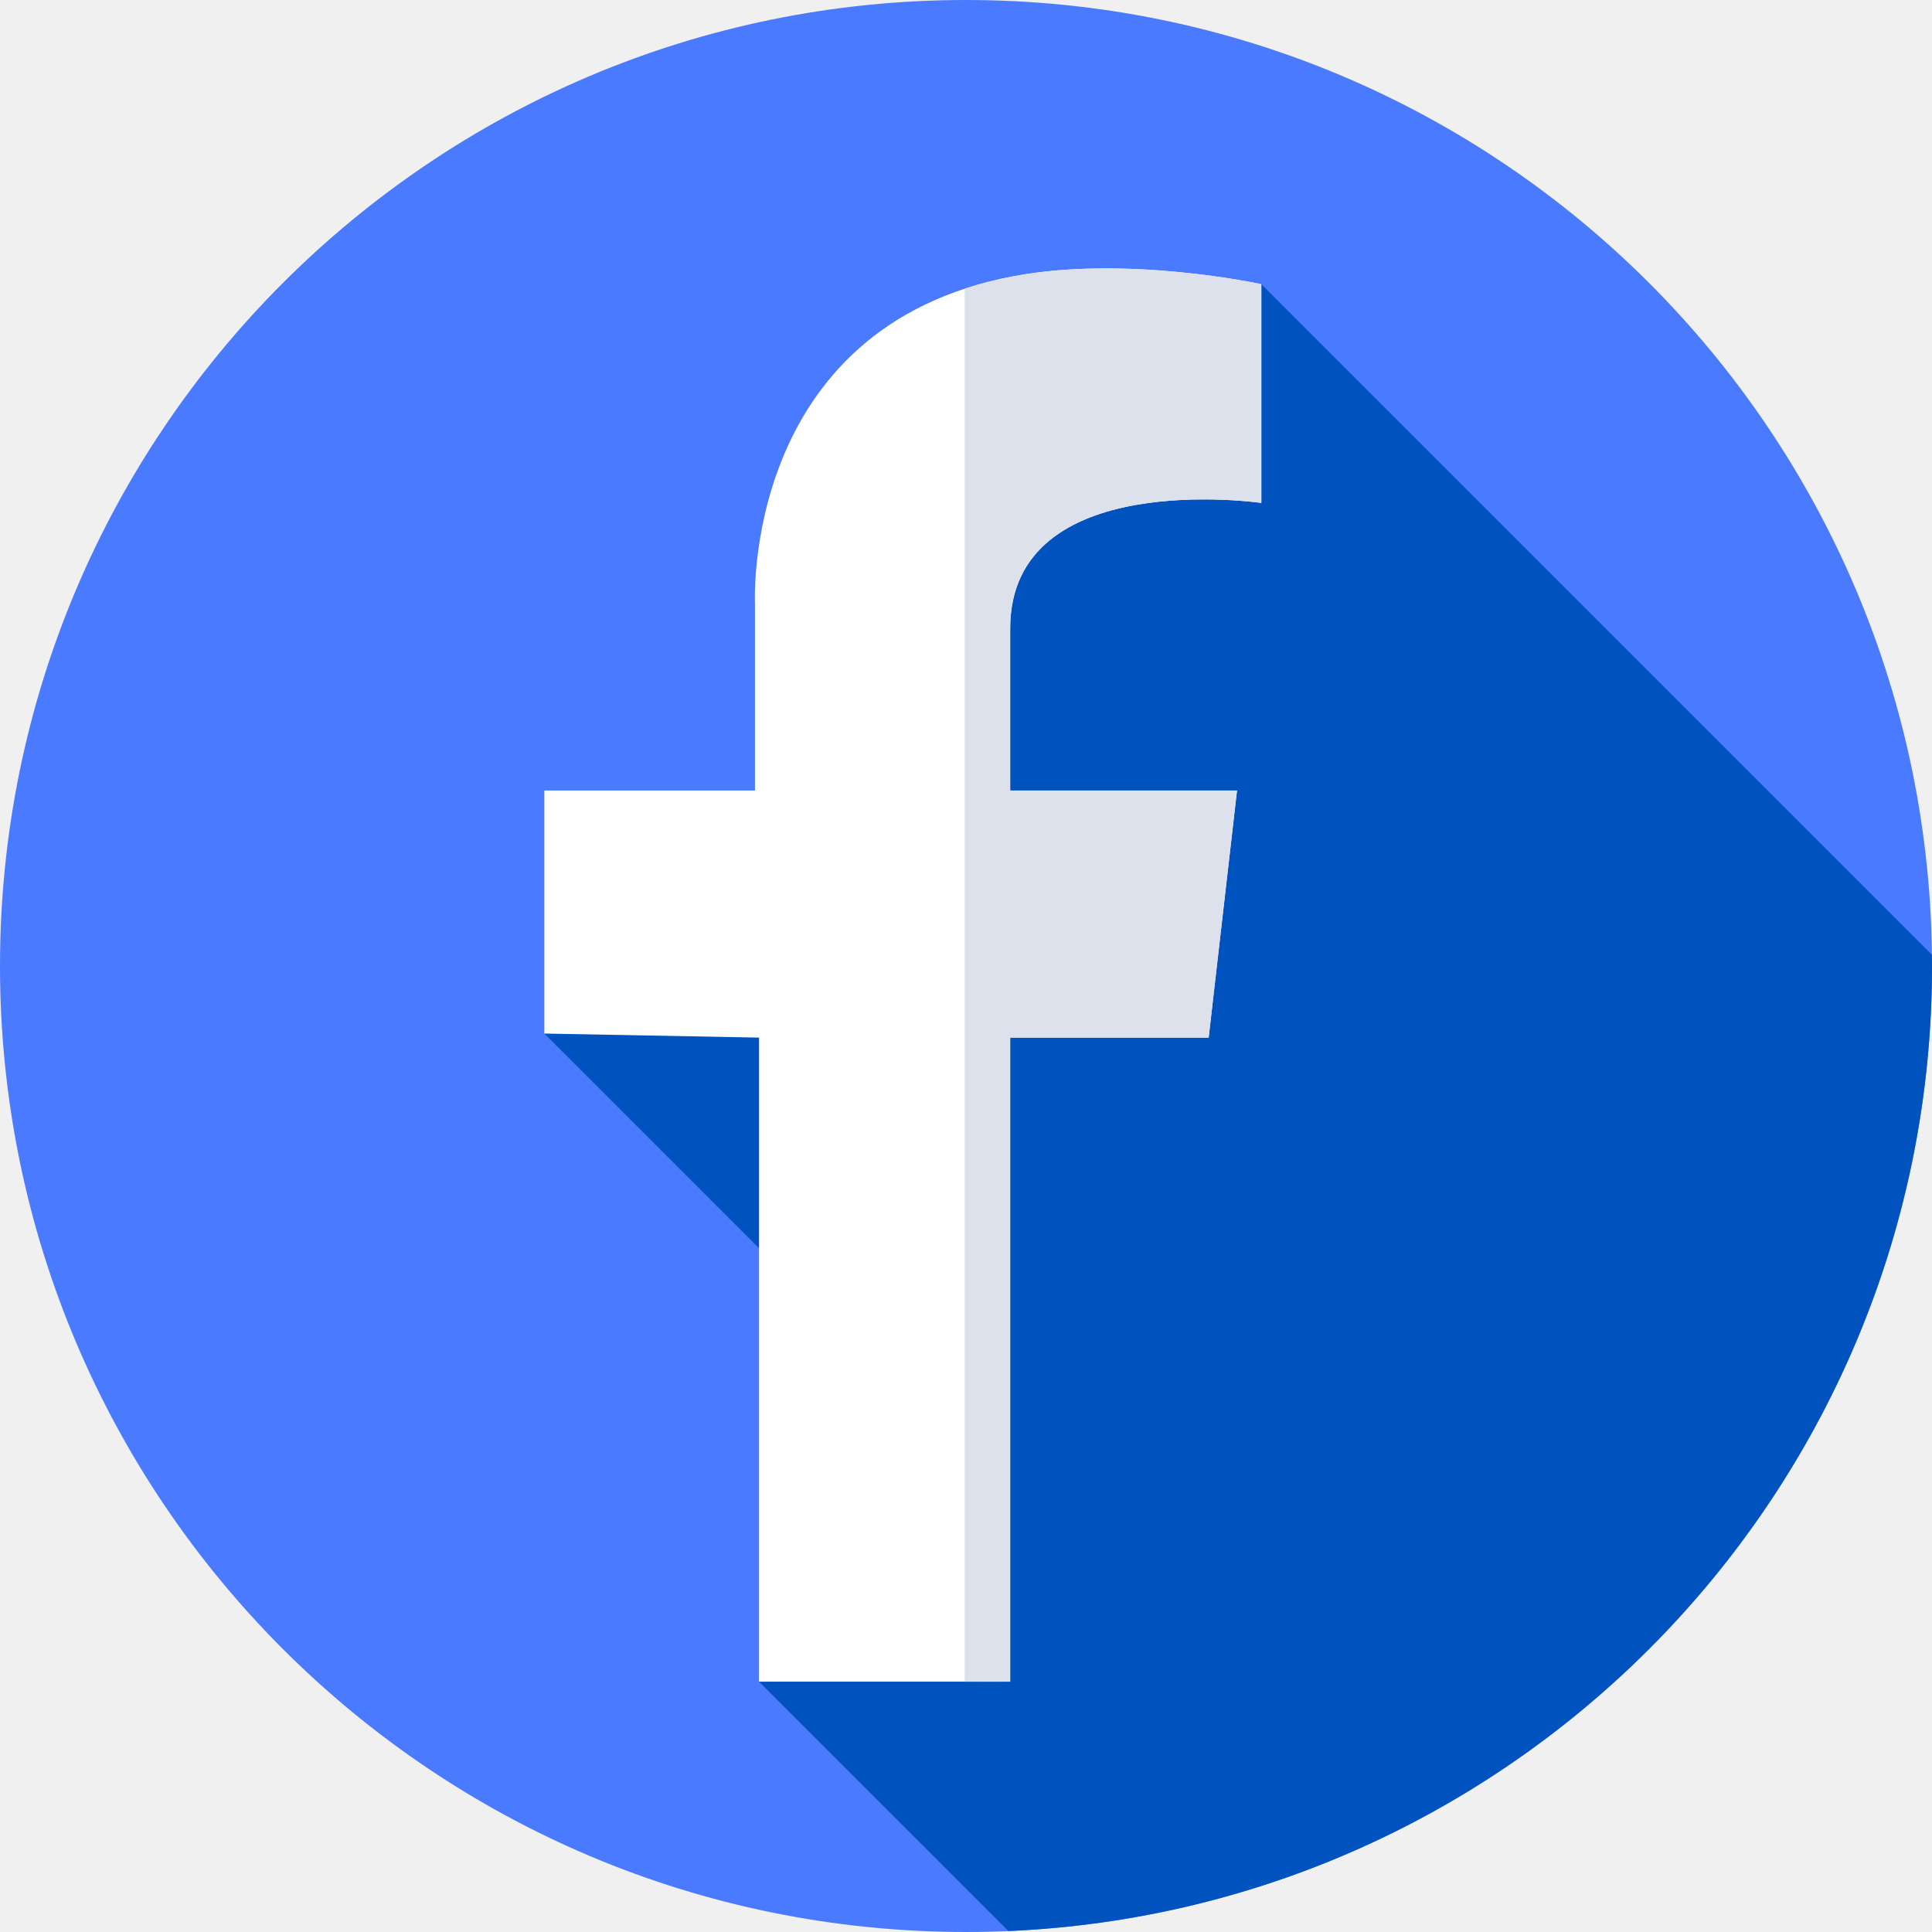
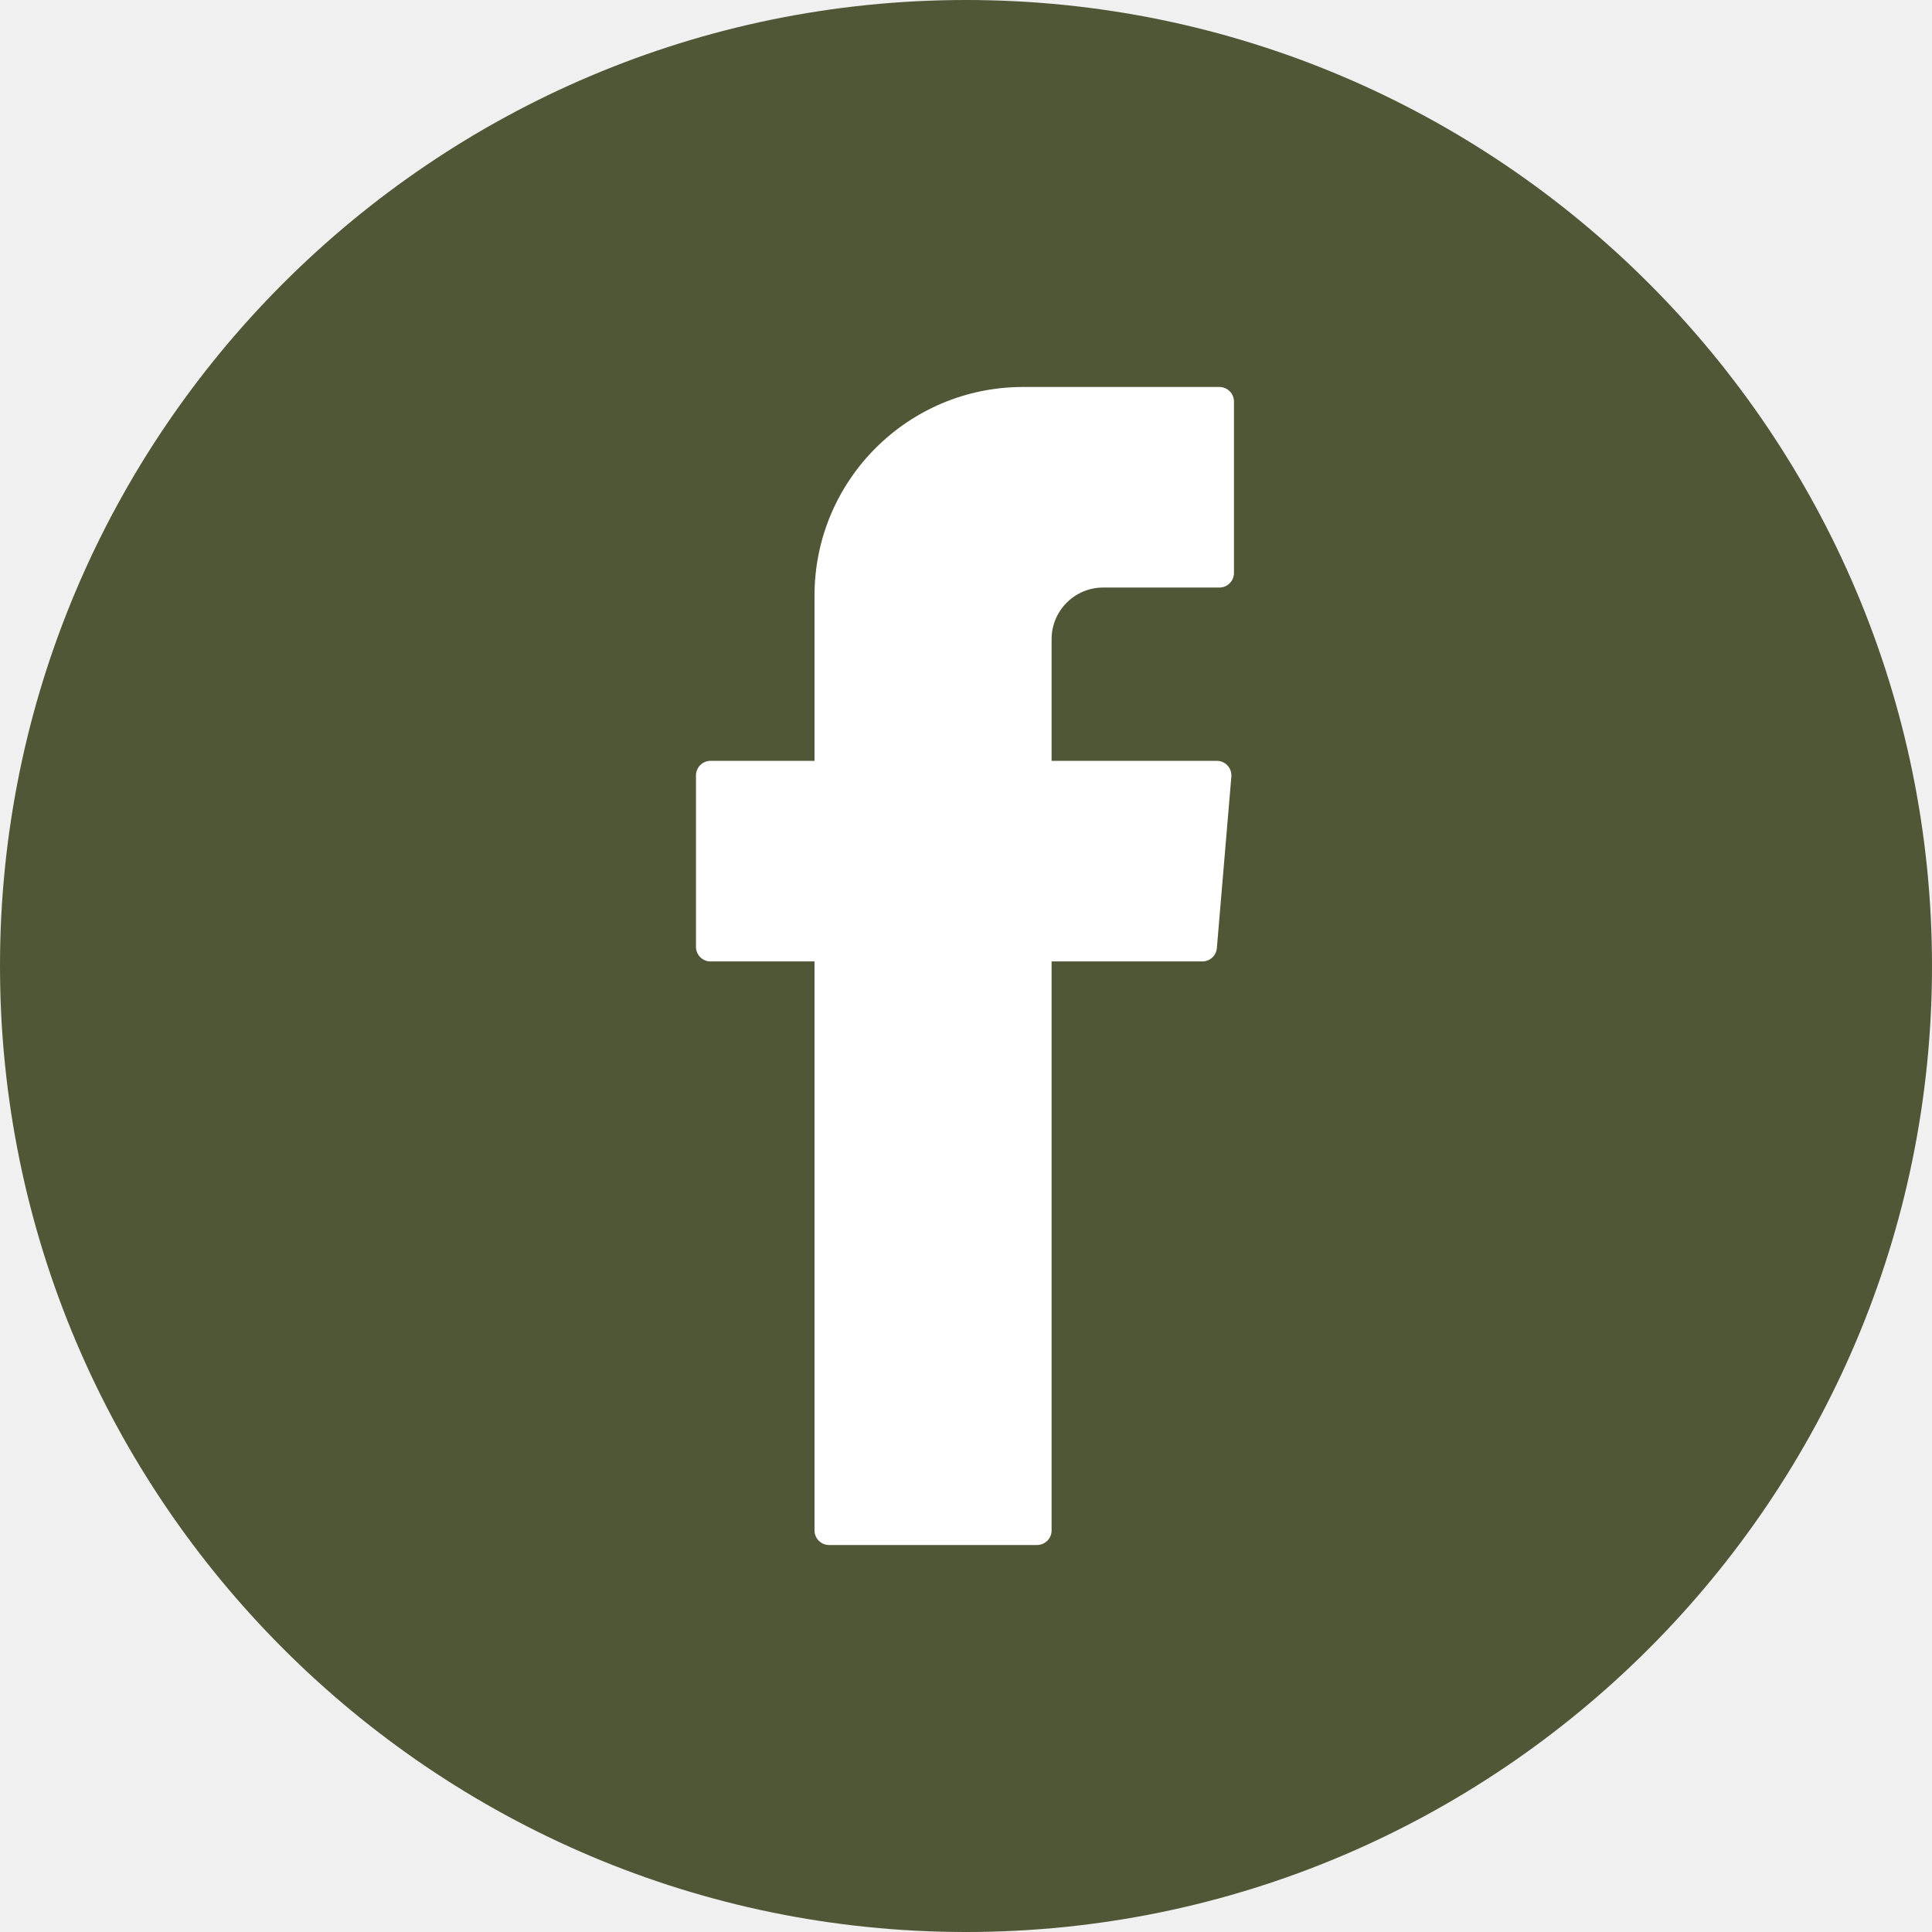
- <svg xmlns="http://www.w3.org/2000/svg" height="512pt" viewBox="0 0 512 512" width="512pt">
-   <path d="m512 256c0 141.387-114.613 256-256 256s-256-114.613-256-256 114.613-256 256-256 256 114.613 256 256zm0 0" fill="#4a7aff" />
-   <path d="m267.234 511.738c136.172-5.879 244.766-118.121 244.766-255.738 0-.996-.027-1.988-.039-2.984l-177.699-177.703-190 198.594 105.566 105.566-48.676 66.184zm0 0" fill="#0053bf" />
-   <path d="m334.262 75.312v57.969s-66.555-9.66-66.555 33.277v42.938h60.113l-7.512 65.48h-52.602v170.68h-66.555v-170.68l-56.895-1.074v-64.406h55.82v-49.379s-3.684-73.457 68.703-86.949c30.059-5.605 65.48 2.145 65.48 2.145zm0 0" fill="#fff" />
-   <path d="m334.262 133.281v-57.969s-35.422-7.75-65.48-2.145c-4.695.875-9.062 2.008-13.137 3.348v369.141h12.062v-170.68h52.598l7.516-65.48h-60.113s0 0 0-42.938 66.555-33.277 66.555-33.277zm0 0" fill="#dce1eb" />
+ <svg xmlns="http://www.w3.org/2000/svg" viewBox="0 0 825.66 825.66">
+   <defs>
+     <style>.cls-1{fill:#4f5737;}.cls-2{fill:#fff;fill-rule:evenodd;}</style>
+   </defs>
+   <g id="Layer_2" data-name="Layer 2">
+     <g id="Layer_1-2" data-name="Layer 1">
+       <path class="cls-1" d="M412.83,825.66C185.2,825.66,0,640.46,0,412.83S185.2,0,412.83,0,825.66,185.19,825.66,412.83,640.47,825.66,412.83,825.66Z" />
+       <path class="cls-2" d="M348.09,414.78V654.05a6.23,6.23,0,0,0,6.24,6.23h88.85a6.23,6.23,0,0,0,6.23-6.23V410.88h64.42a6.24,6.24,0,0,0,6.21-5.71l6.19-73.26a6.23,6.23,0,0,0-6.21-6.76H449.41v-52a22.06,22.06,0,0,1,22.06-22.06h49.65a6.23,6.23,0,0,0,6.23-6.23V171.61a6.23,6.23,0,0,0-6.23-6.23H437.23a89.14,89.14,0,0,0-89.14,89.14v70.63H303.67a6.23,6.23,0,0,0-6.24,6.23v73.27a6.23,6.23,0,0,0,6.24,6.23h44.42Z" />
+     </g>
+   </g>
</svg>
